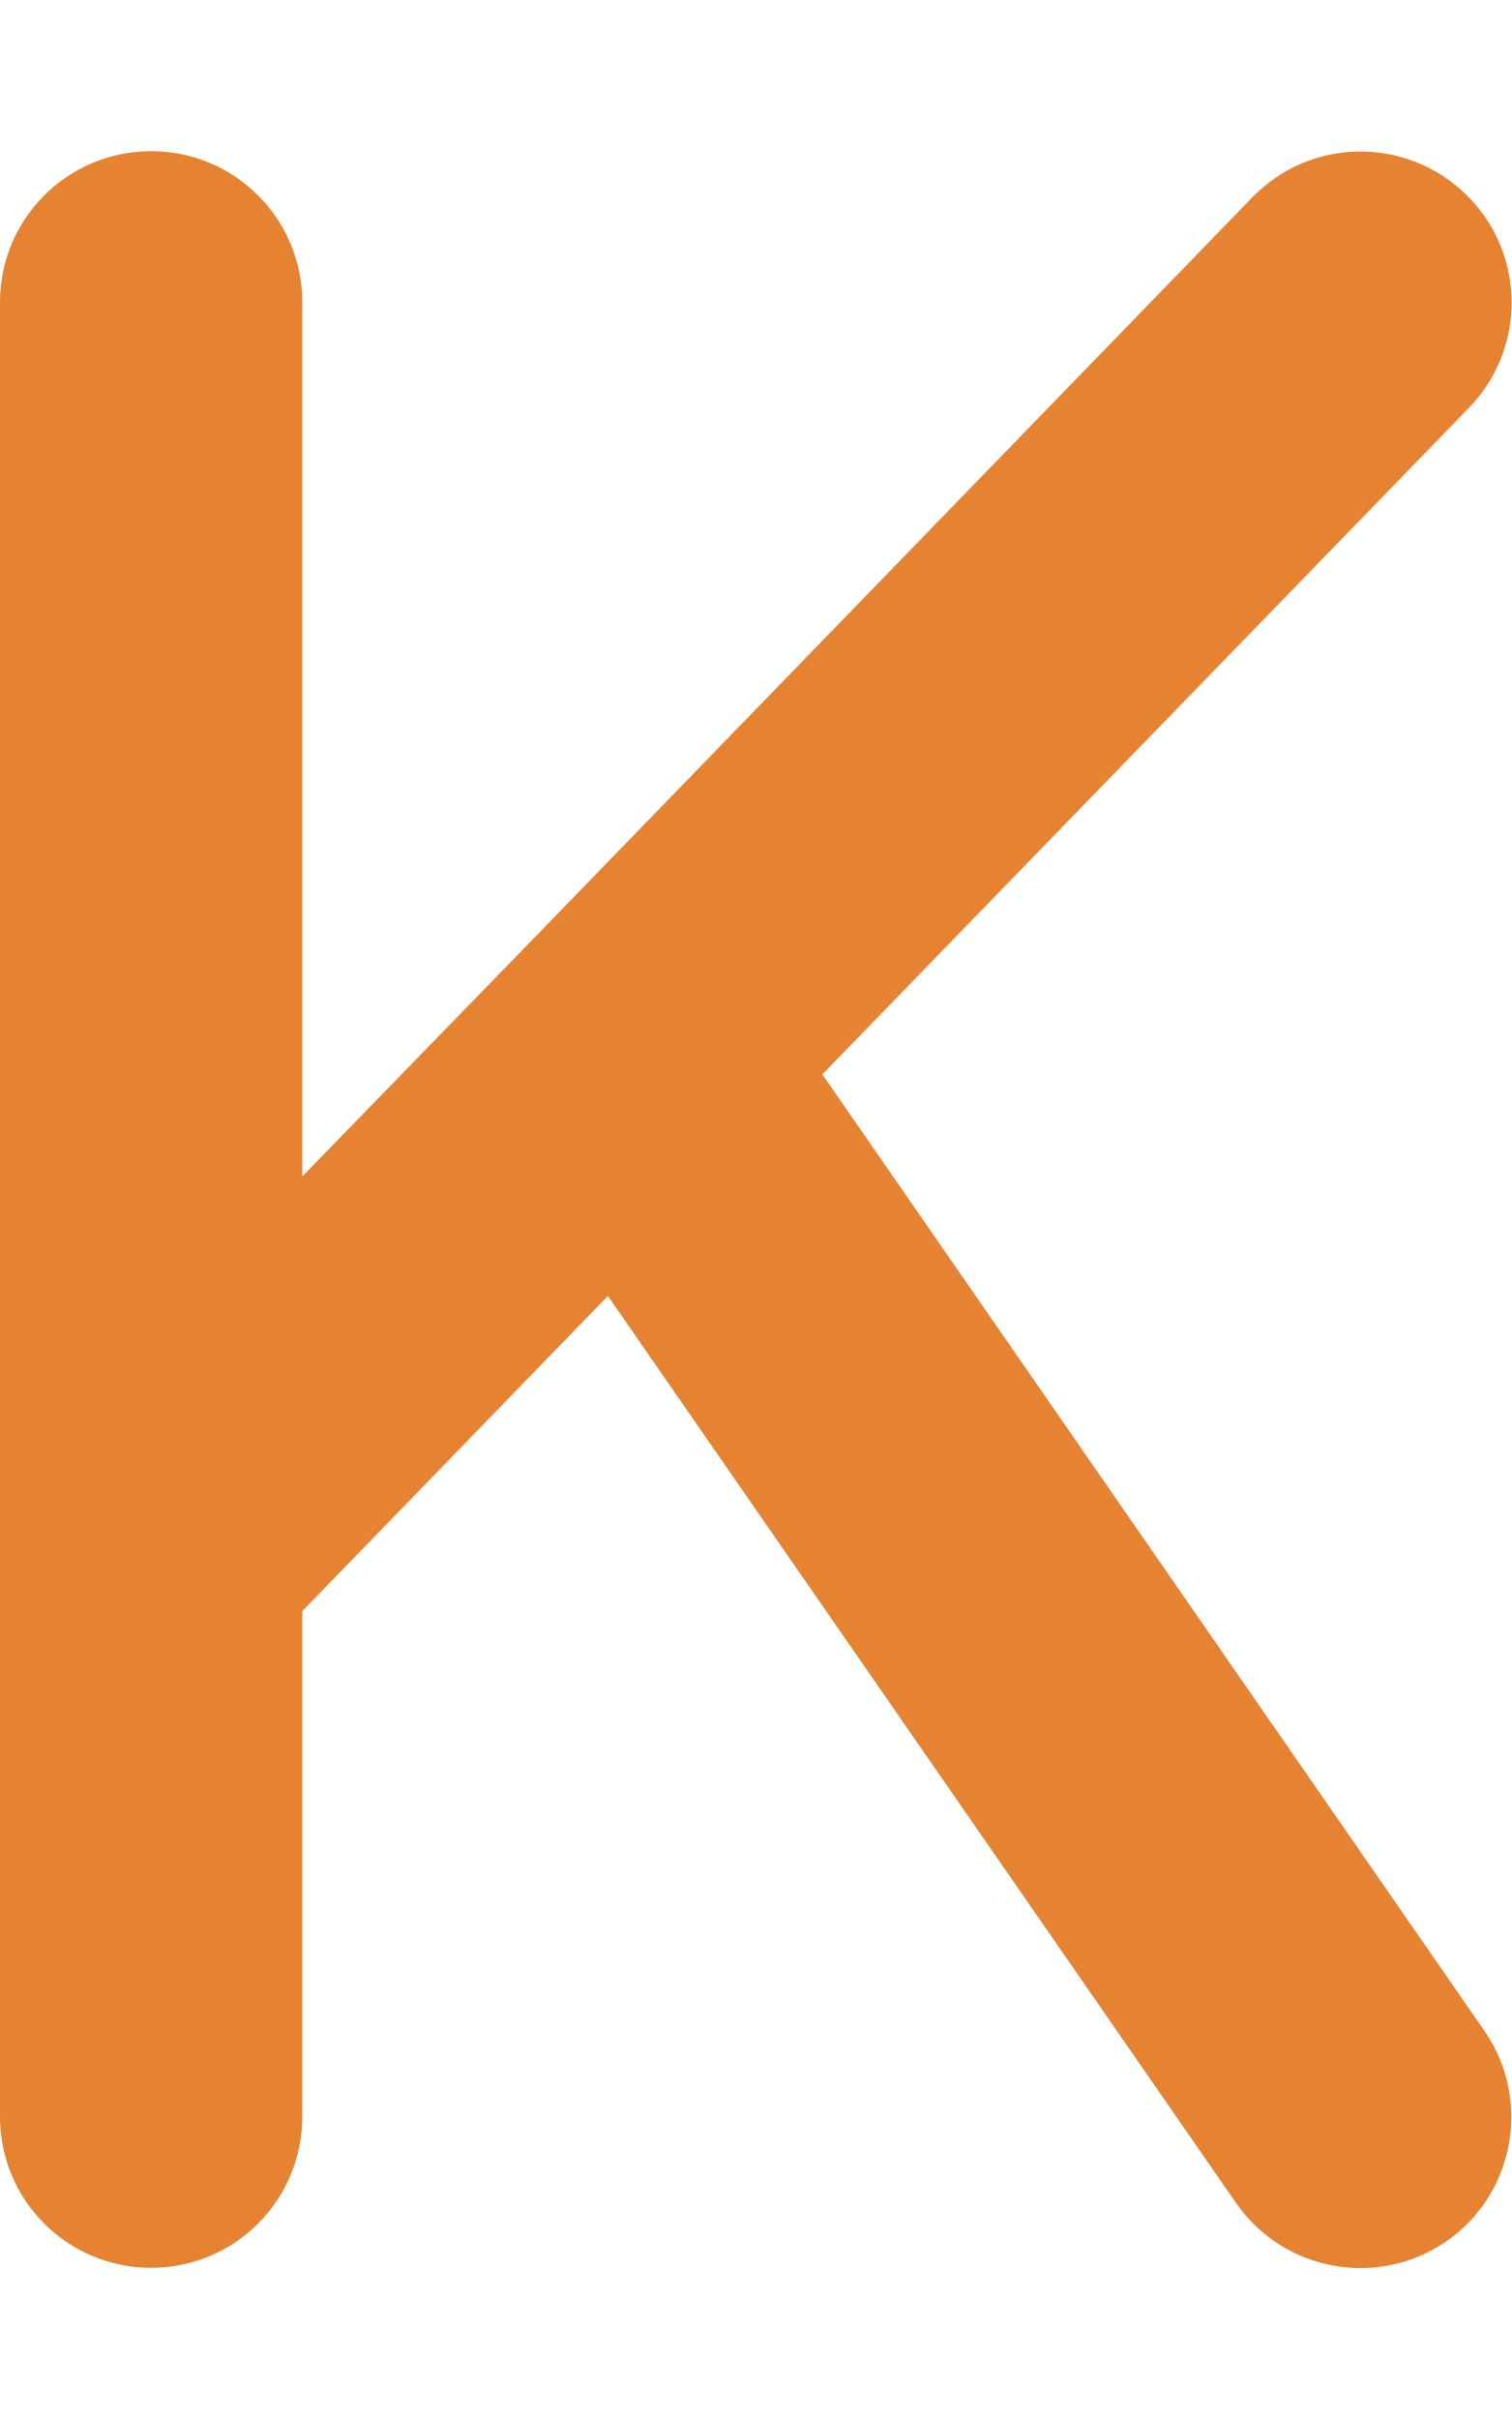
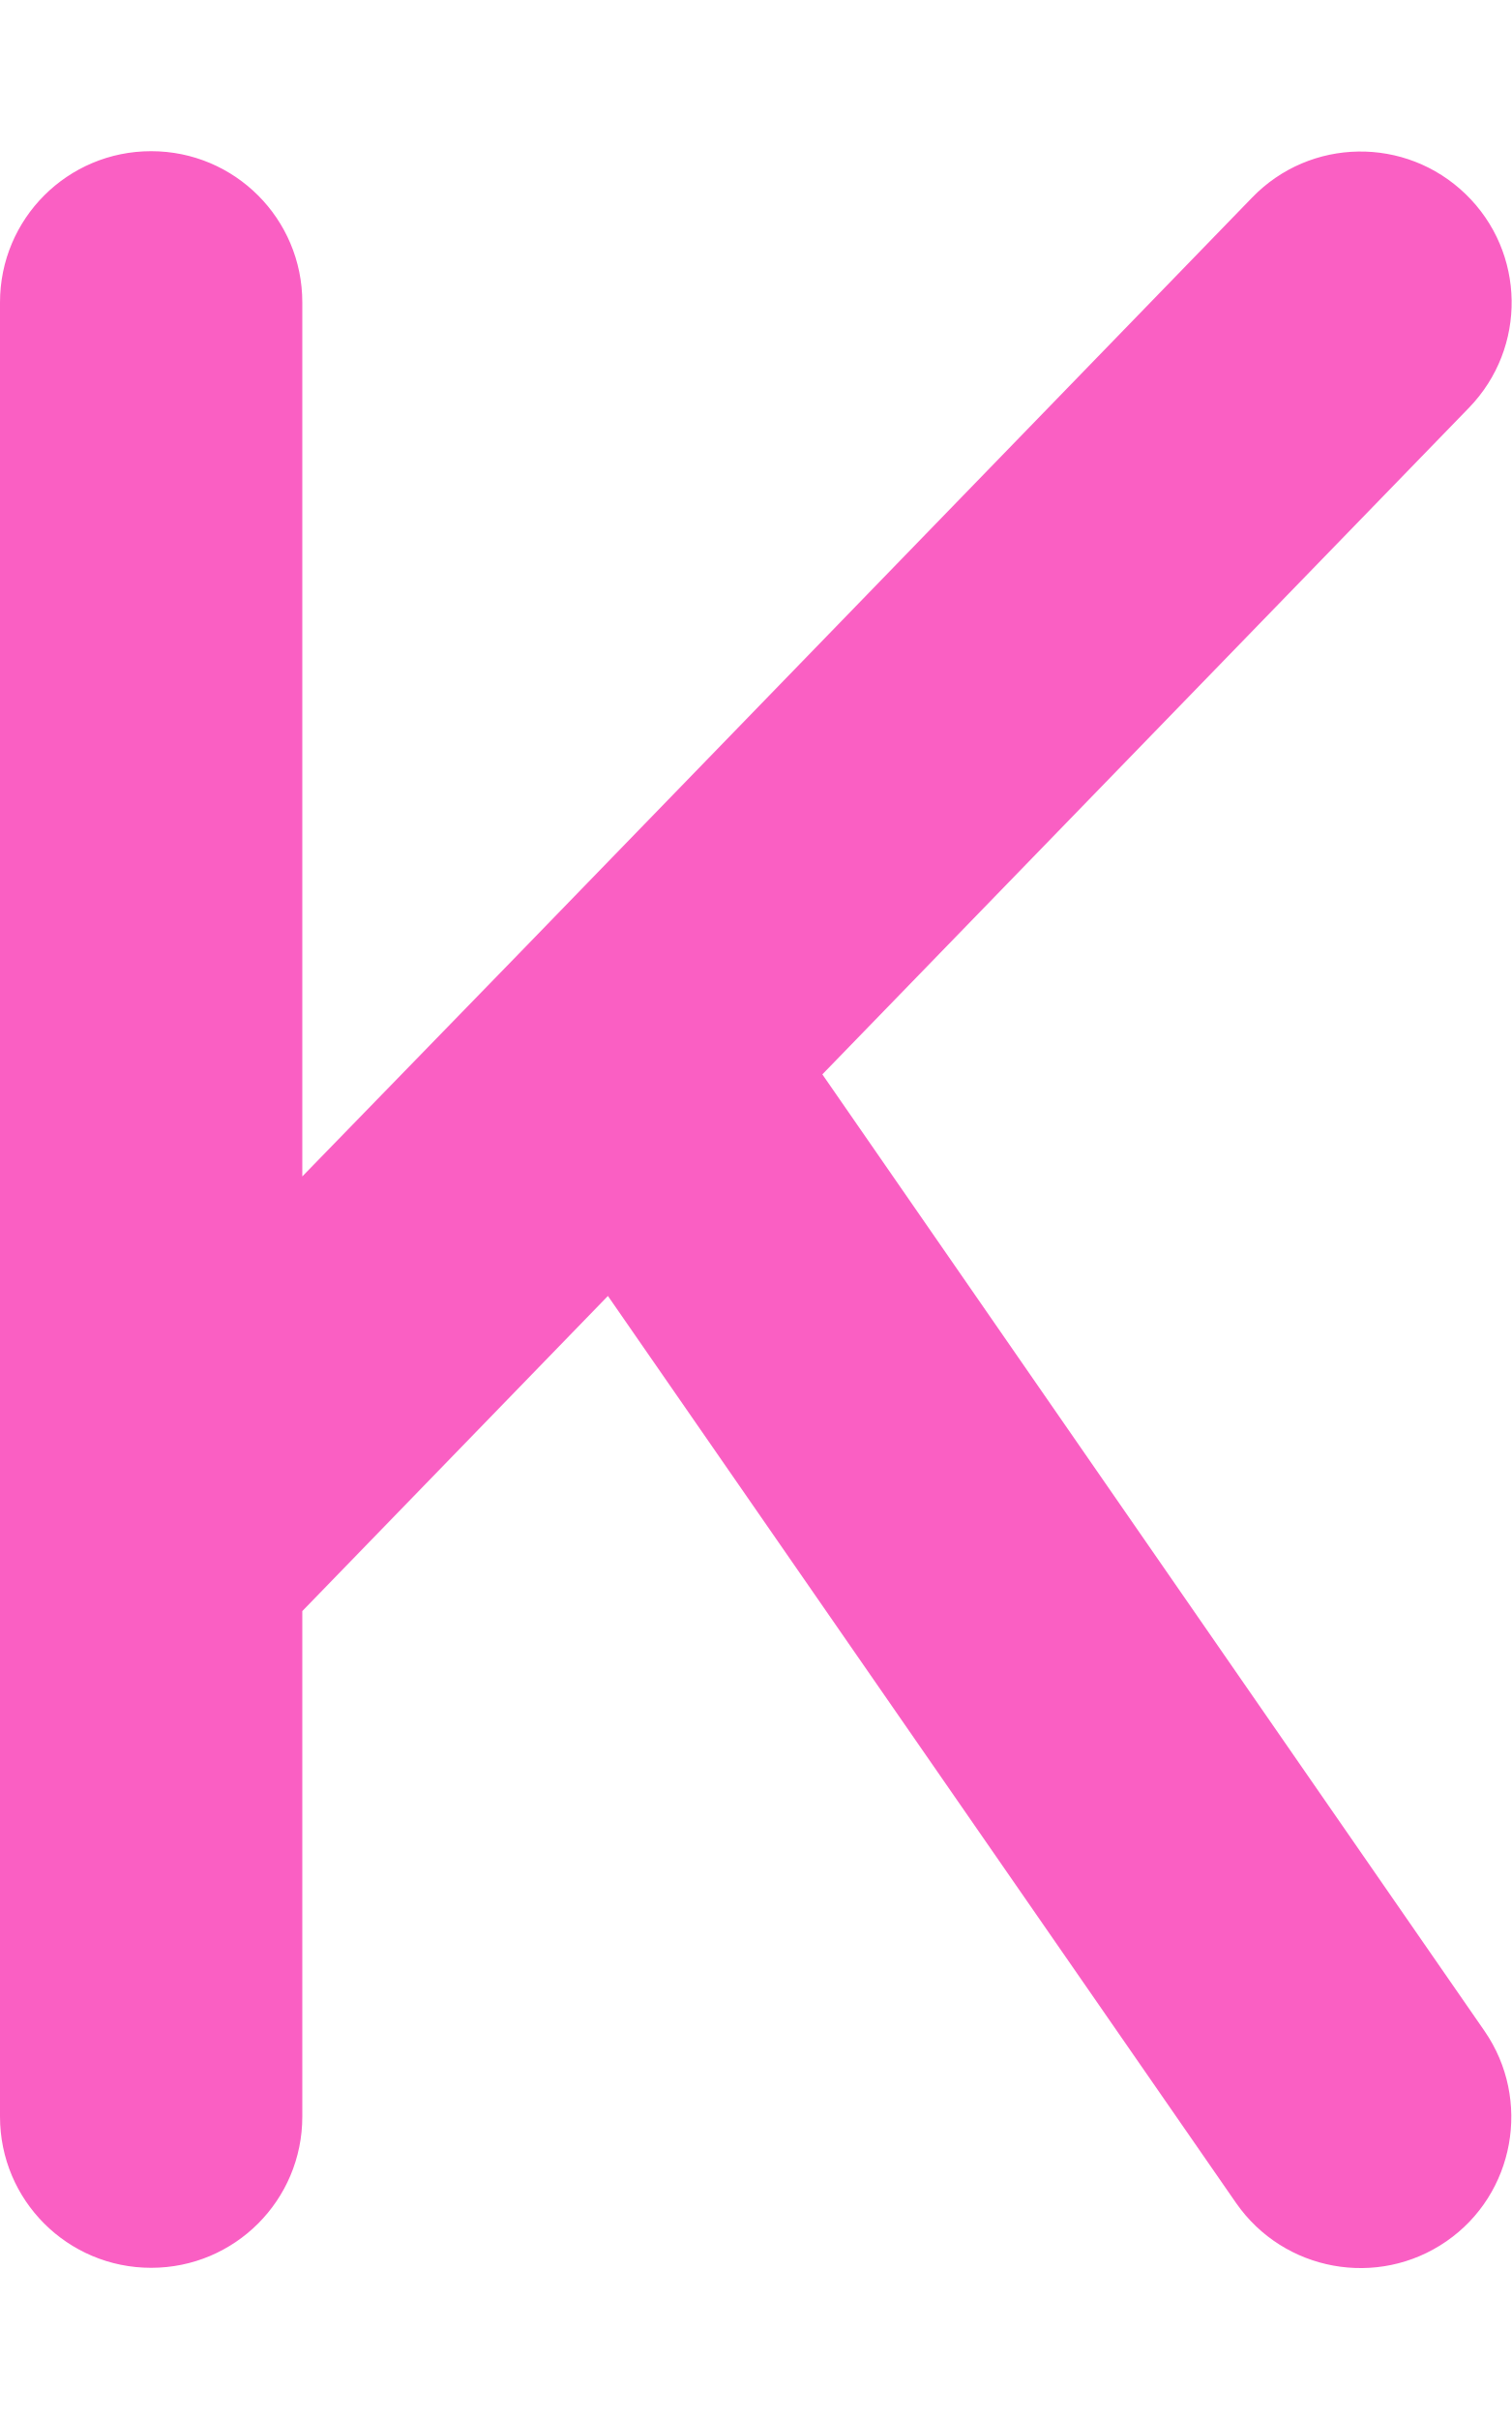
<svg xmlns="http://www.w3.org/2000/svg" height="1em" viewBox="0 0 320 512">
-   <style>svg{fill:#e68333}</style>
+   <style>svg{fill:rgb(250, 95, 195)}</style>
  <path d="M311 86.3c12.3-12.7 12-32.9-.7-45.2s-32.9-12-45.2 .7l-155.2 160L64 249V64c0-17.7-14.3-32-32-32S0 46.3 0 64V328 448c0 17.7 14.3 32 32 32s32-14.3 32-32V341l64.7-66.7 133 192c10.1 14.5 30 18.1 44.5 8.1s18.1-30 8.1-44.5L174.1 227.4 311 86.3z" />
</svg>
